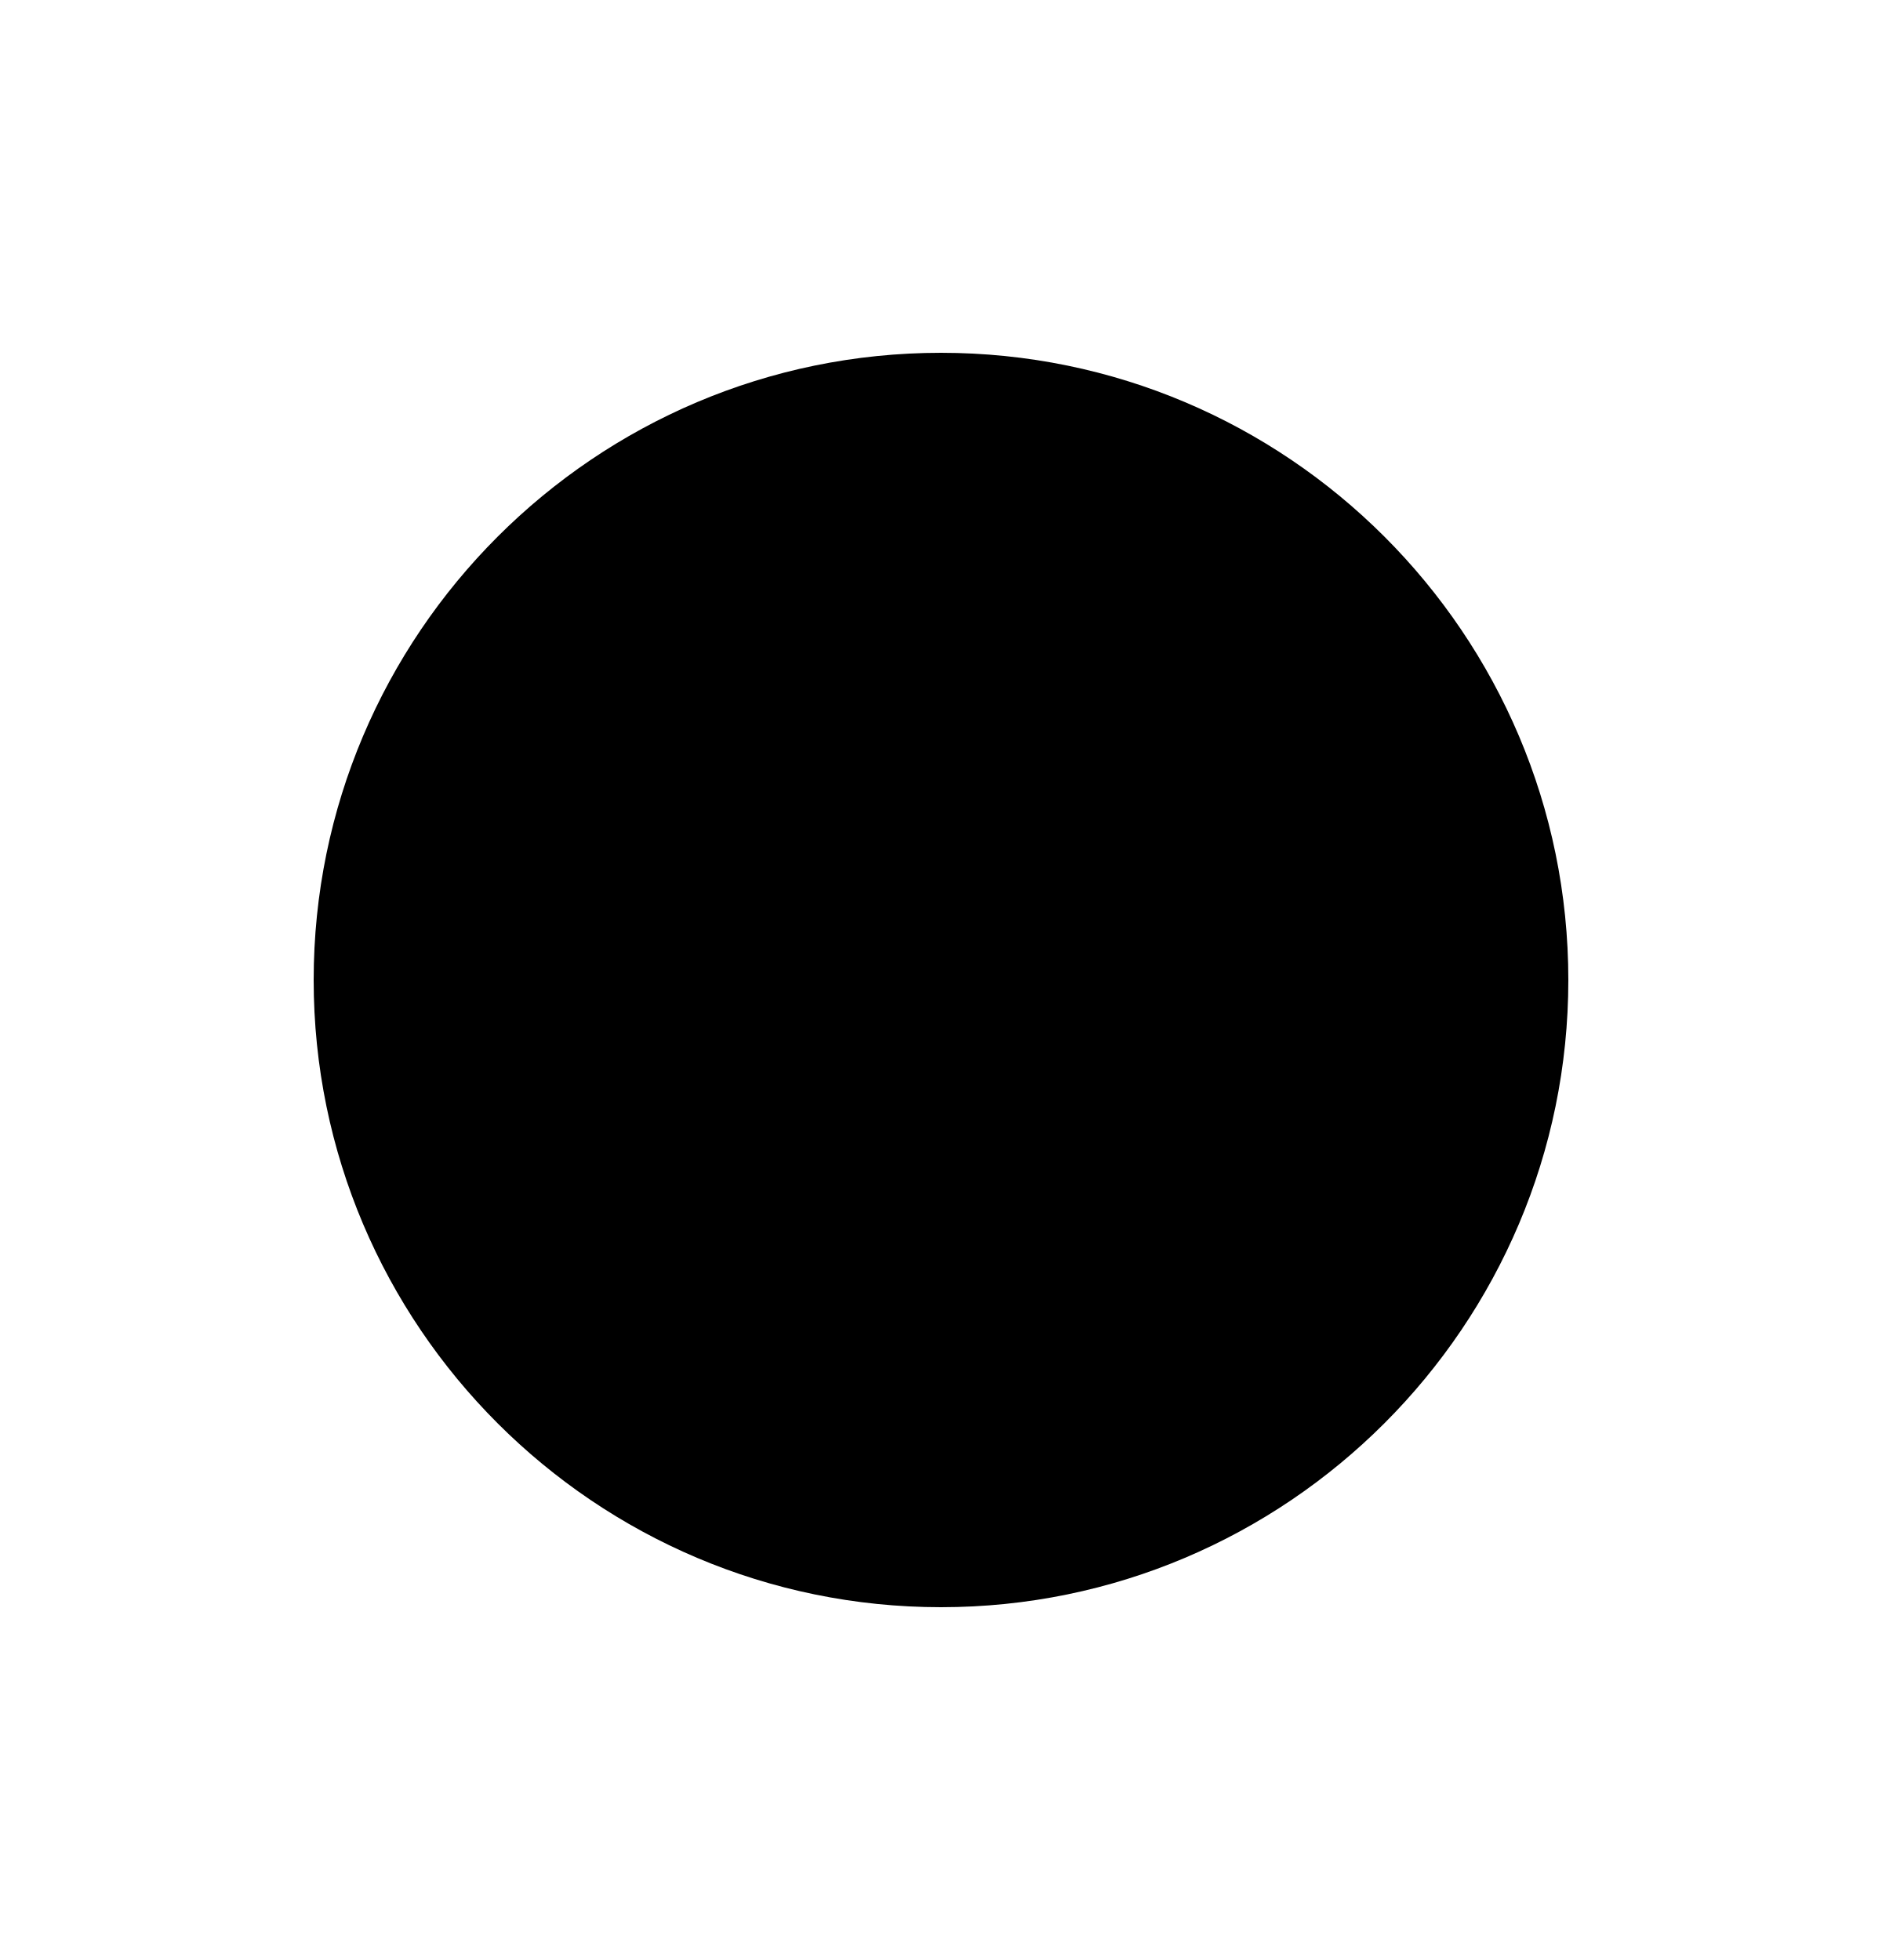
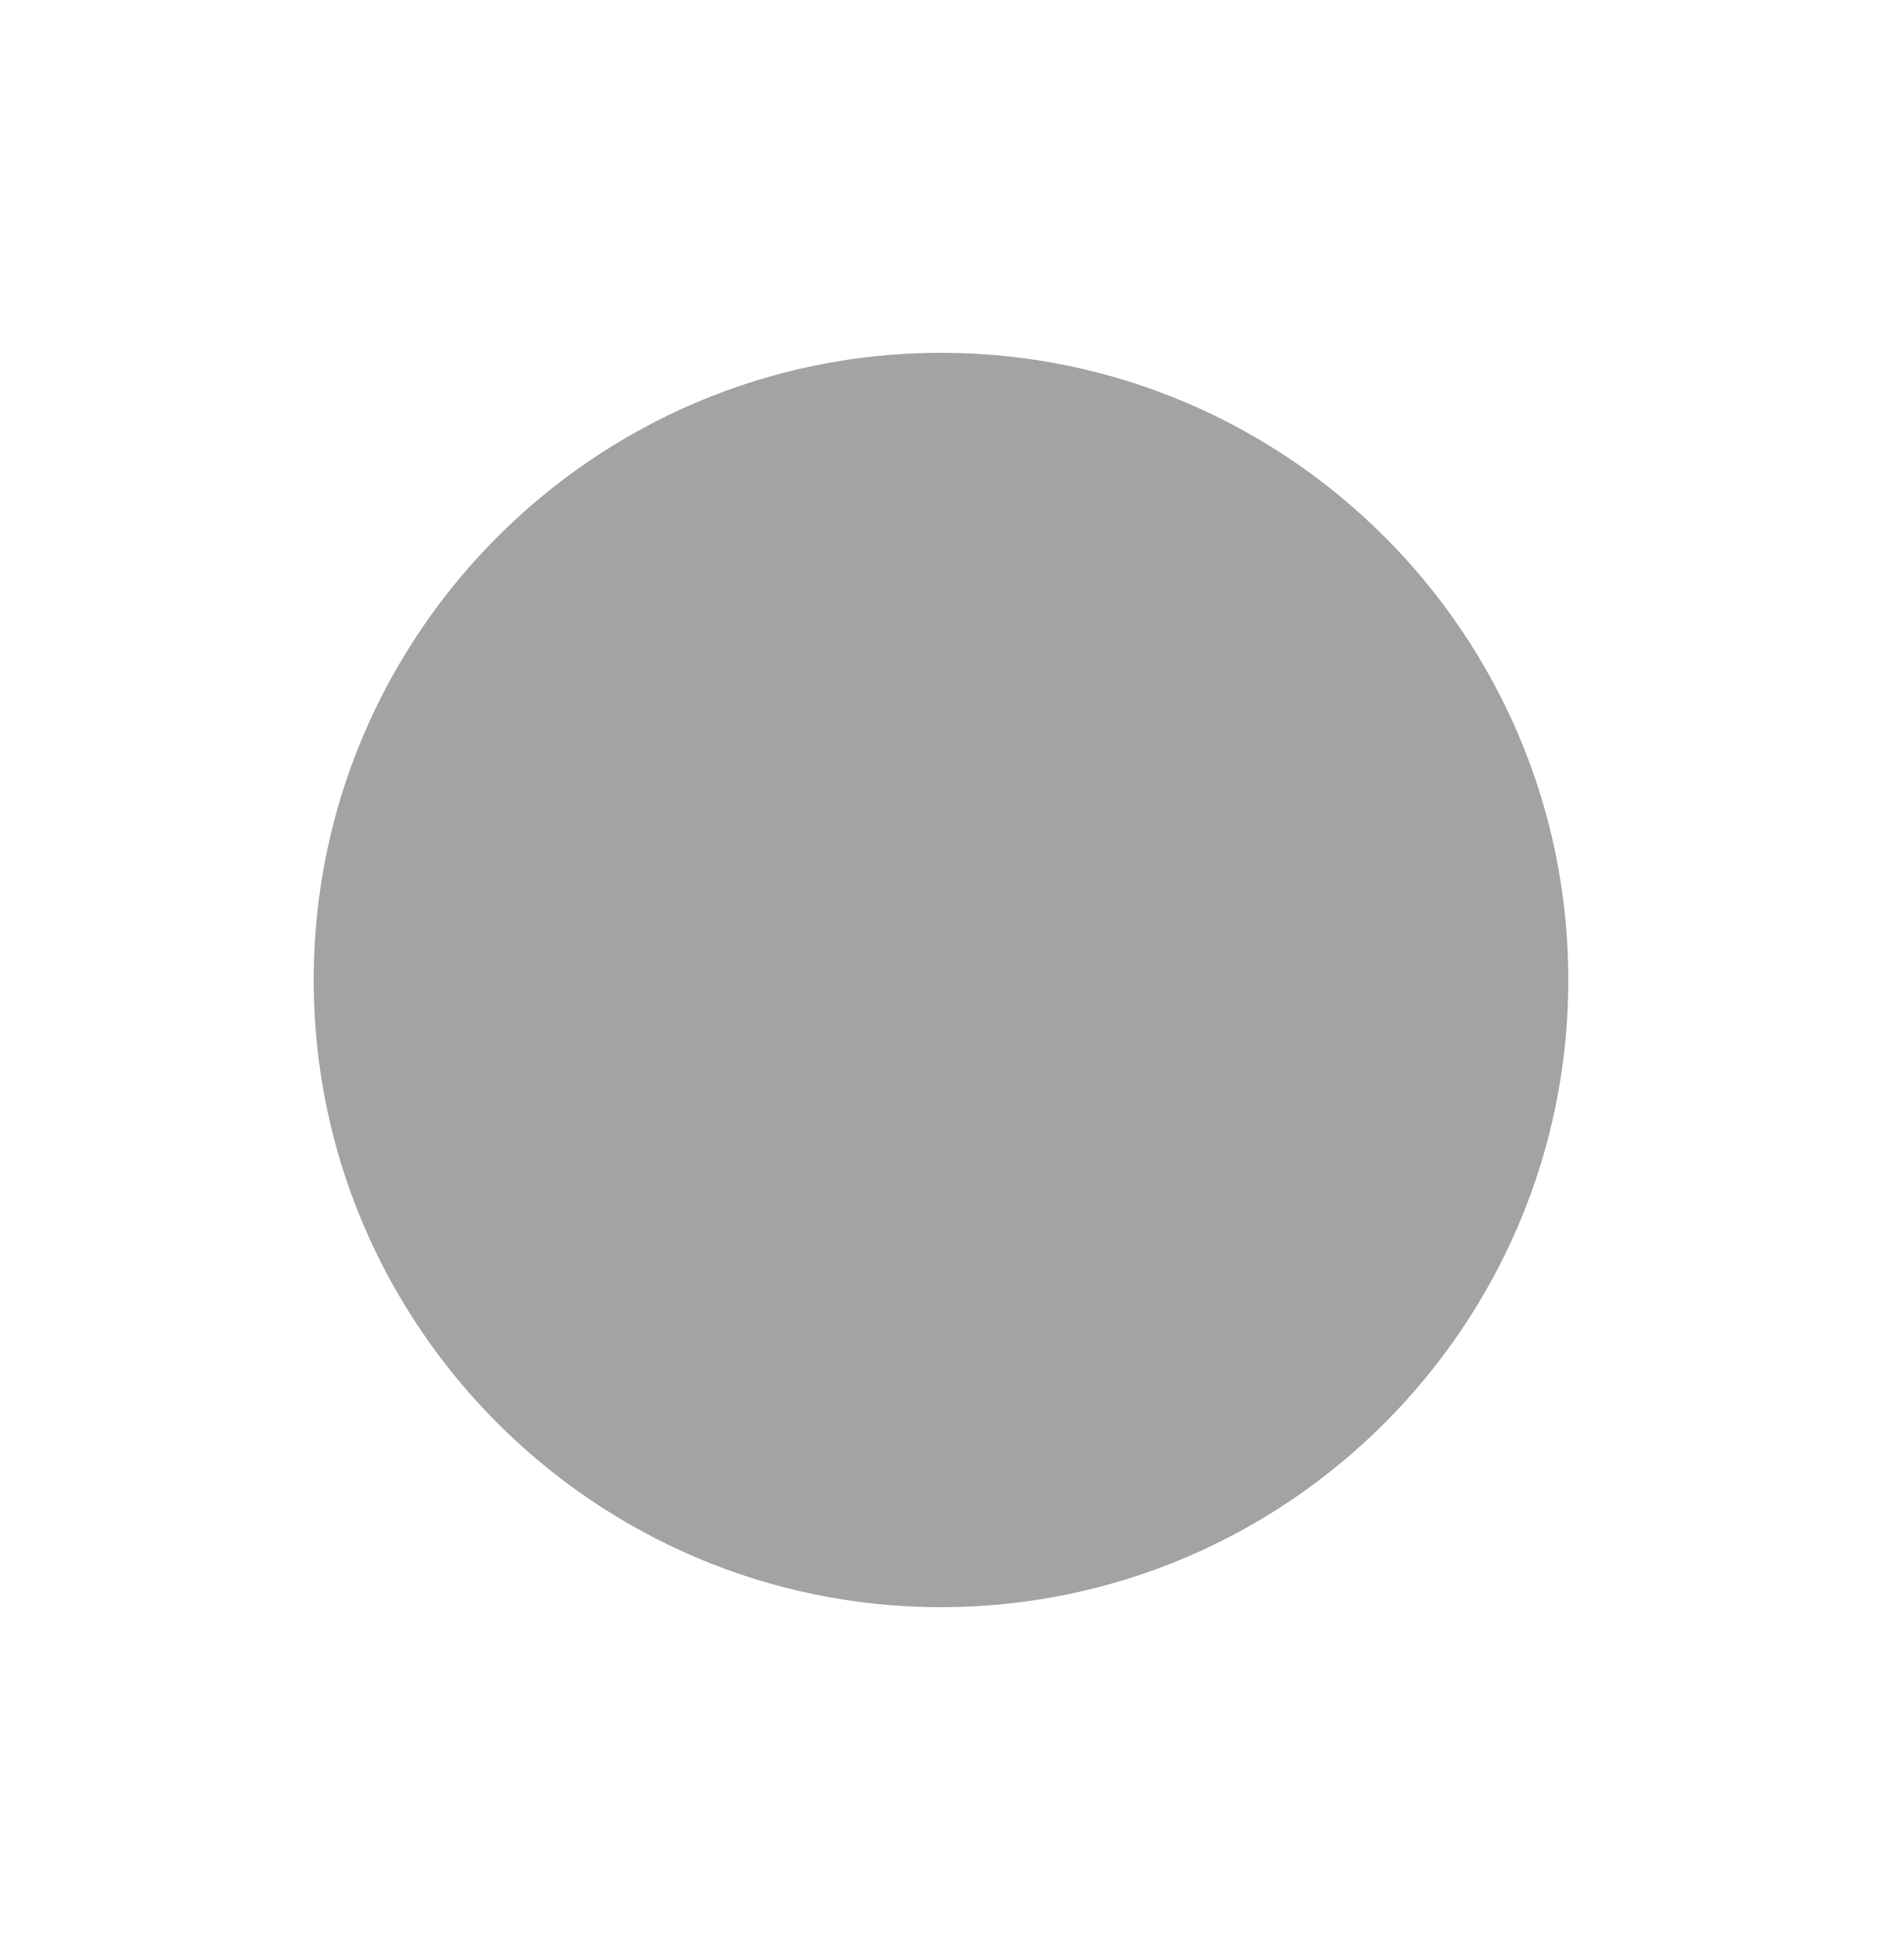
<svg xmlns="http://www.w3.org/2000/svg" width="24" height="25" viewBox="0 0 24 25" fill="none">
-   <path d="M12 4.5C7.587 4.5 4 8.09 4 12.5C4 16.913 7.59 20.5 12 20.5C16.413 20.5 20 16.91 20 12.5C20 8.087 16.413 4.5 12 4.5Z" fill="black" />
+   <path d="M12 4.5C7.587 4.5 4 8.09 4 12.5C4 16.913 7.59 20.5 12 20.5C16.413 20.5 20 16.91 20 12.5C20 8.087 16.413 4.5 12 4.5V4.5Z" fill="#404040" fill-opacity="0.48" />
</svg>
